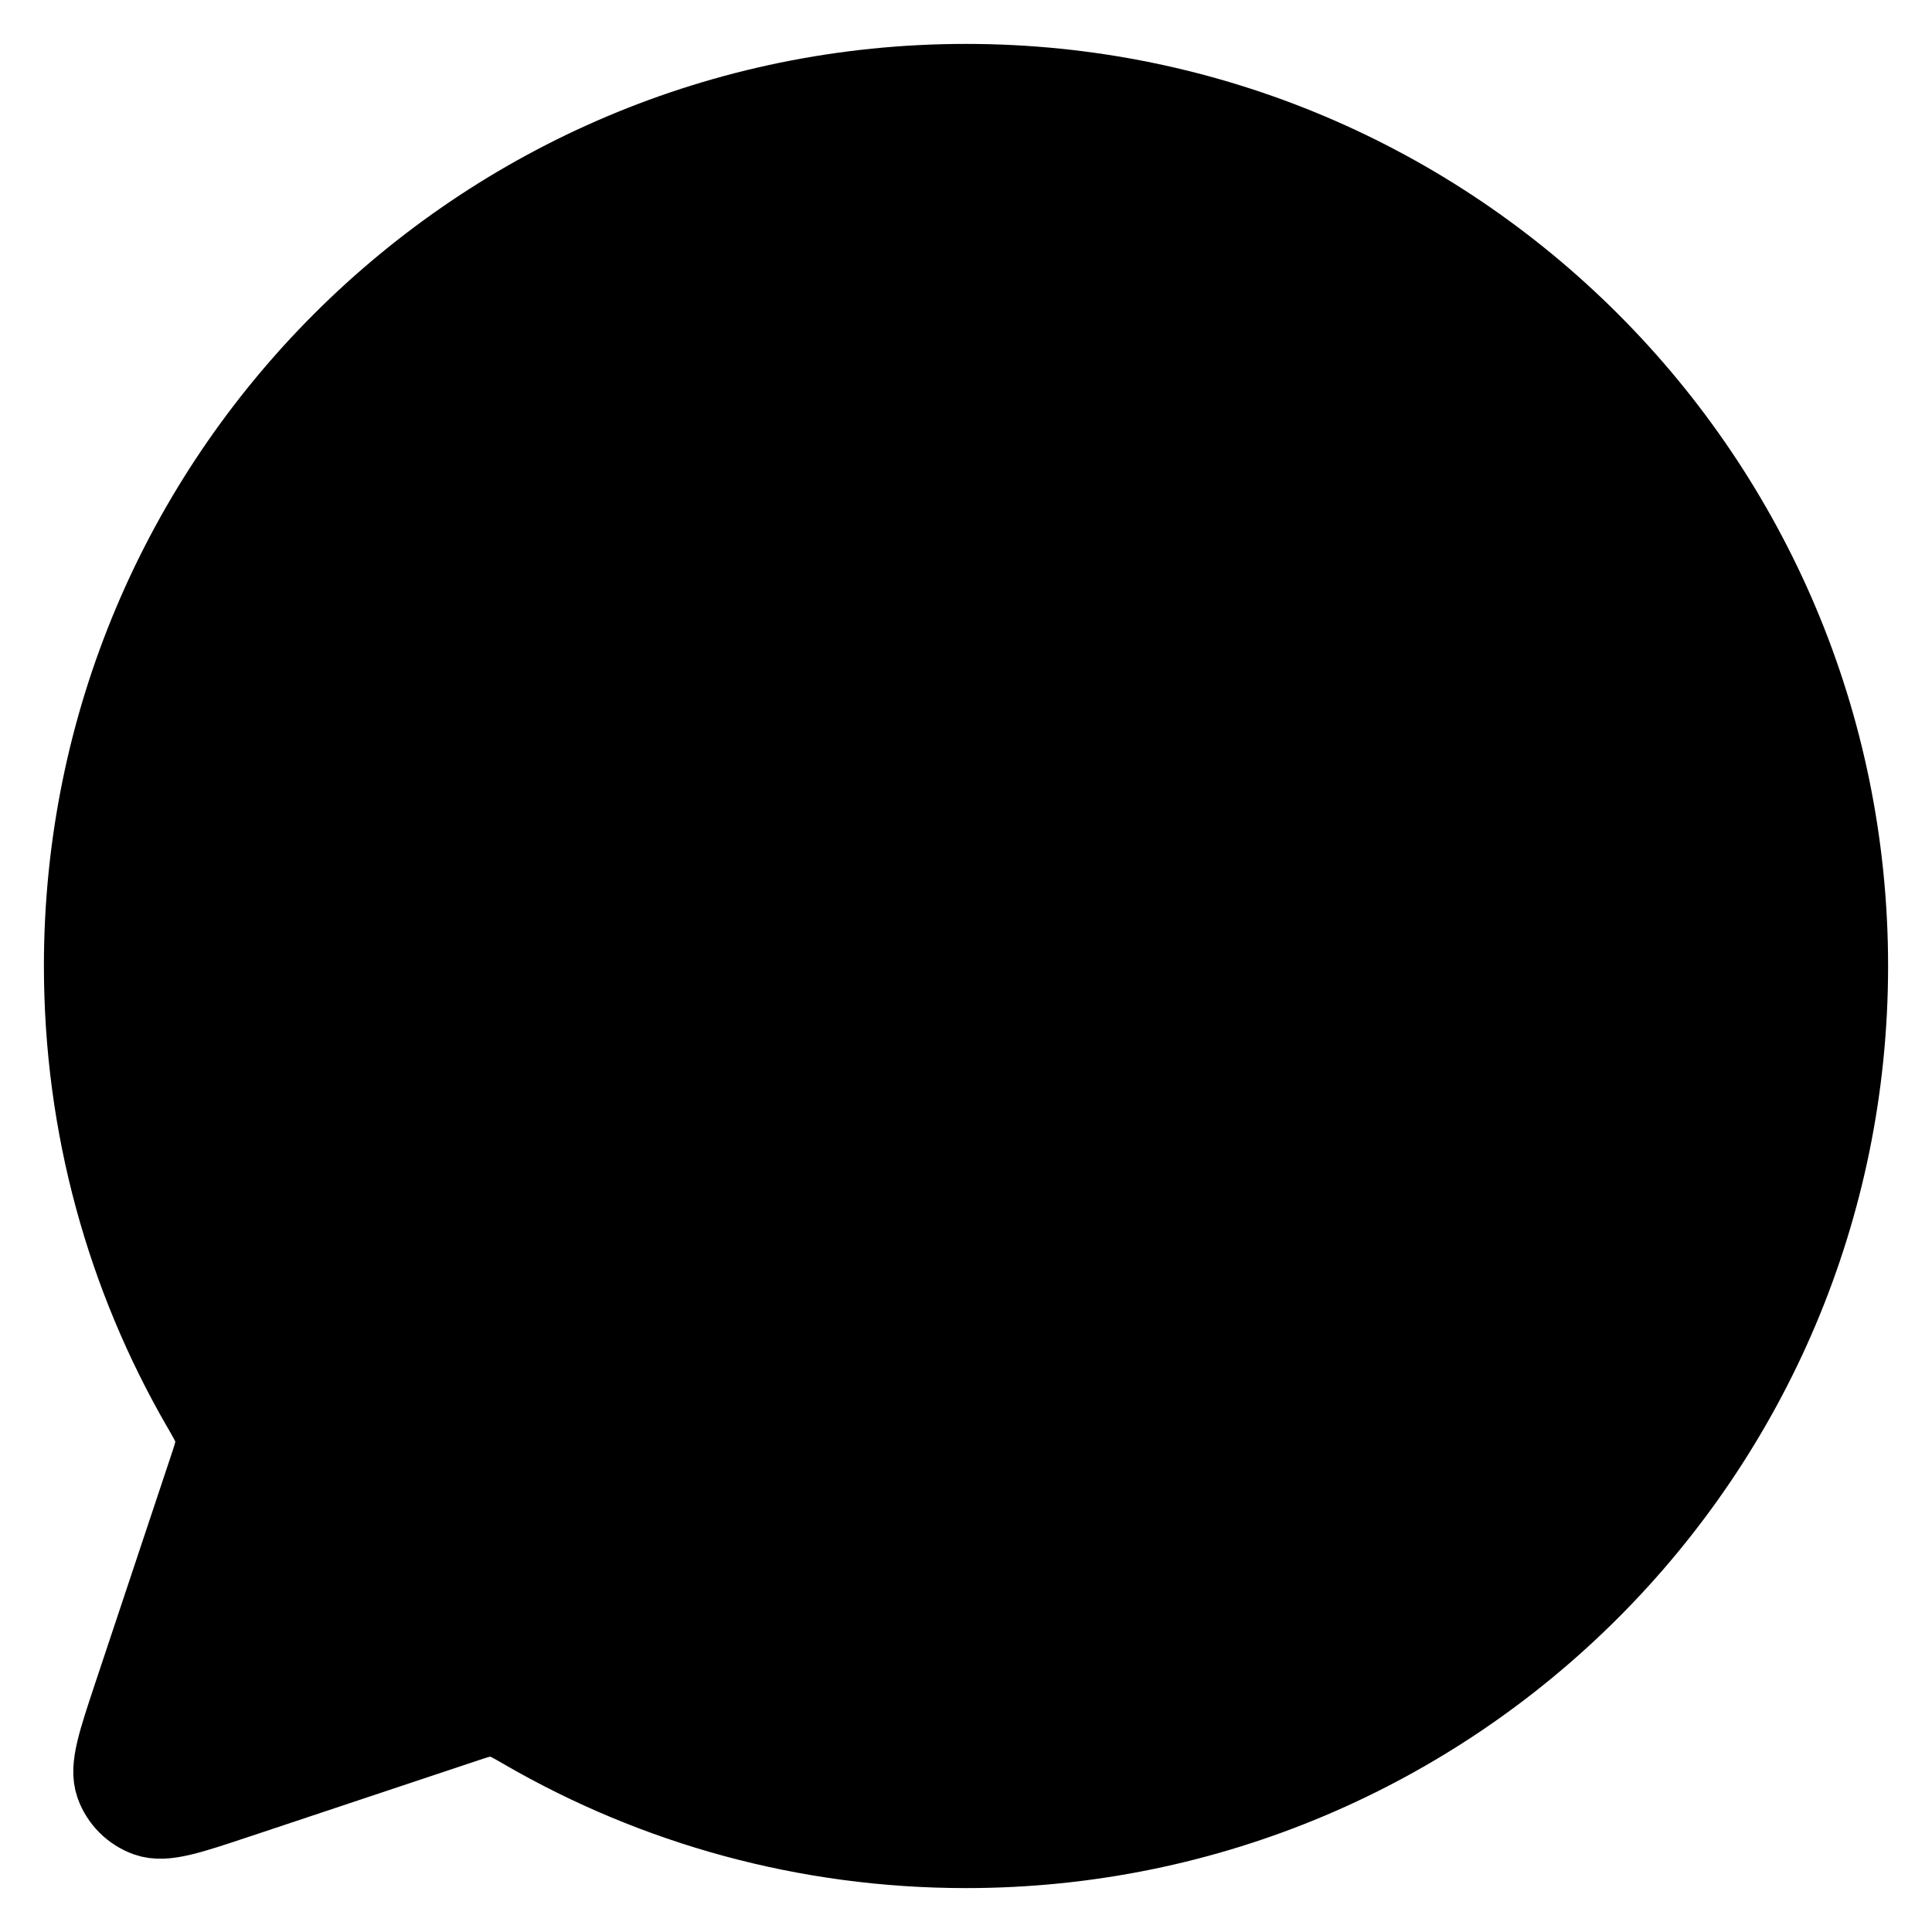
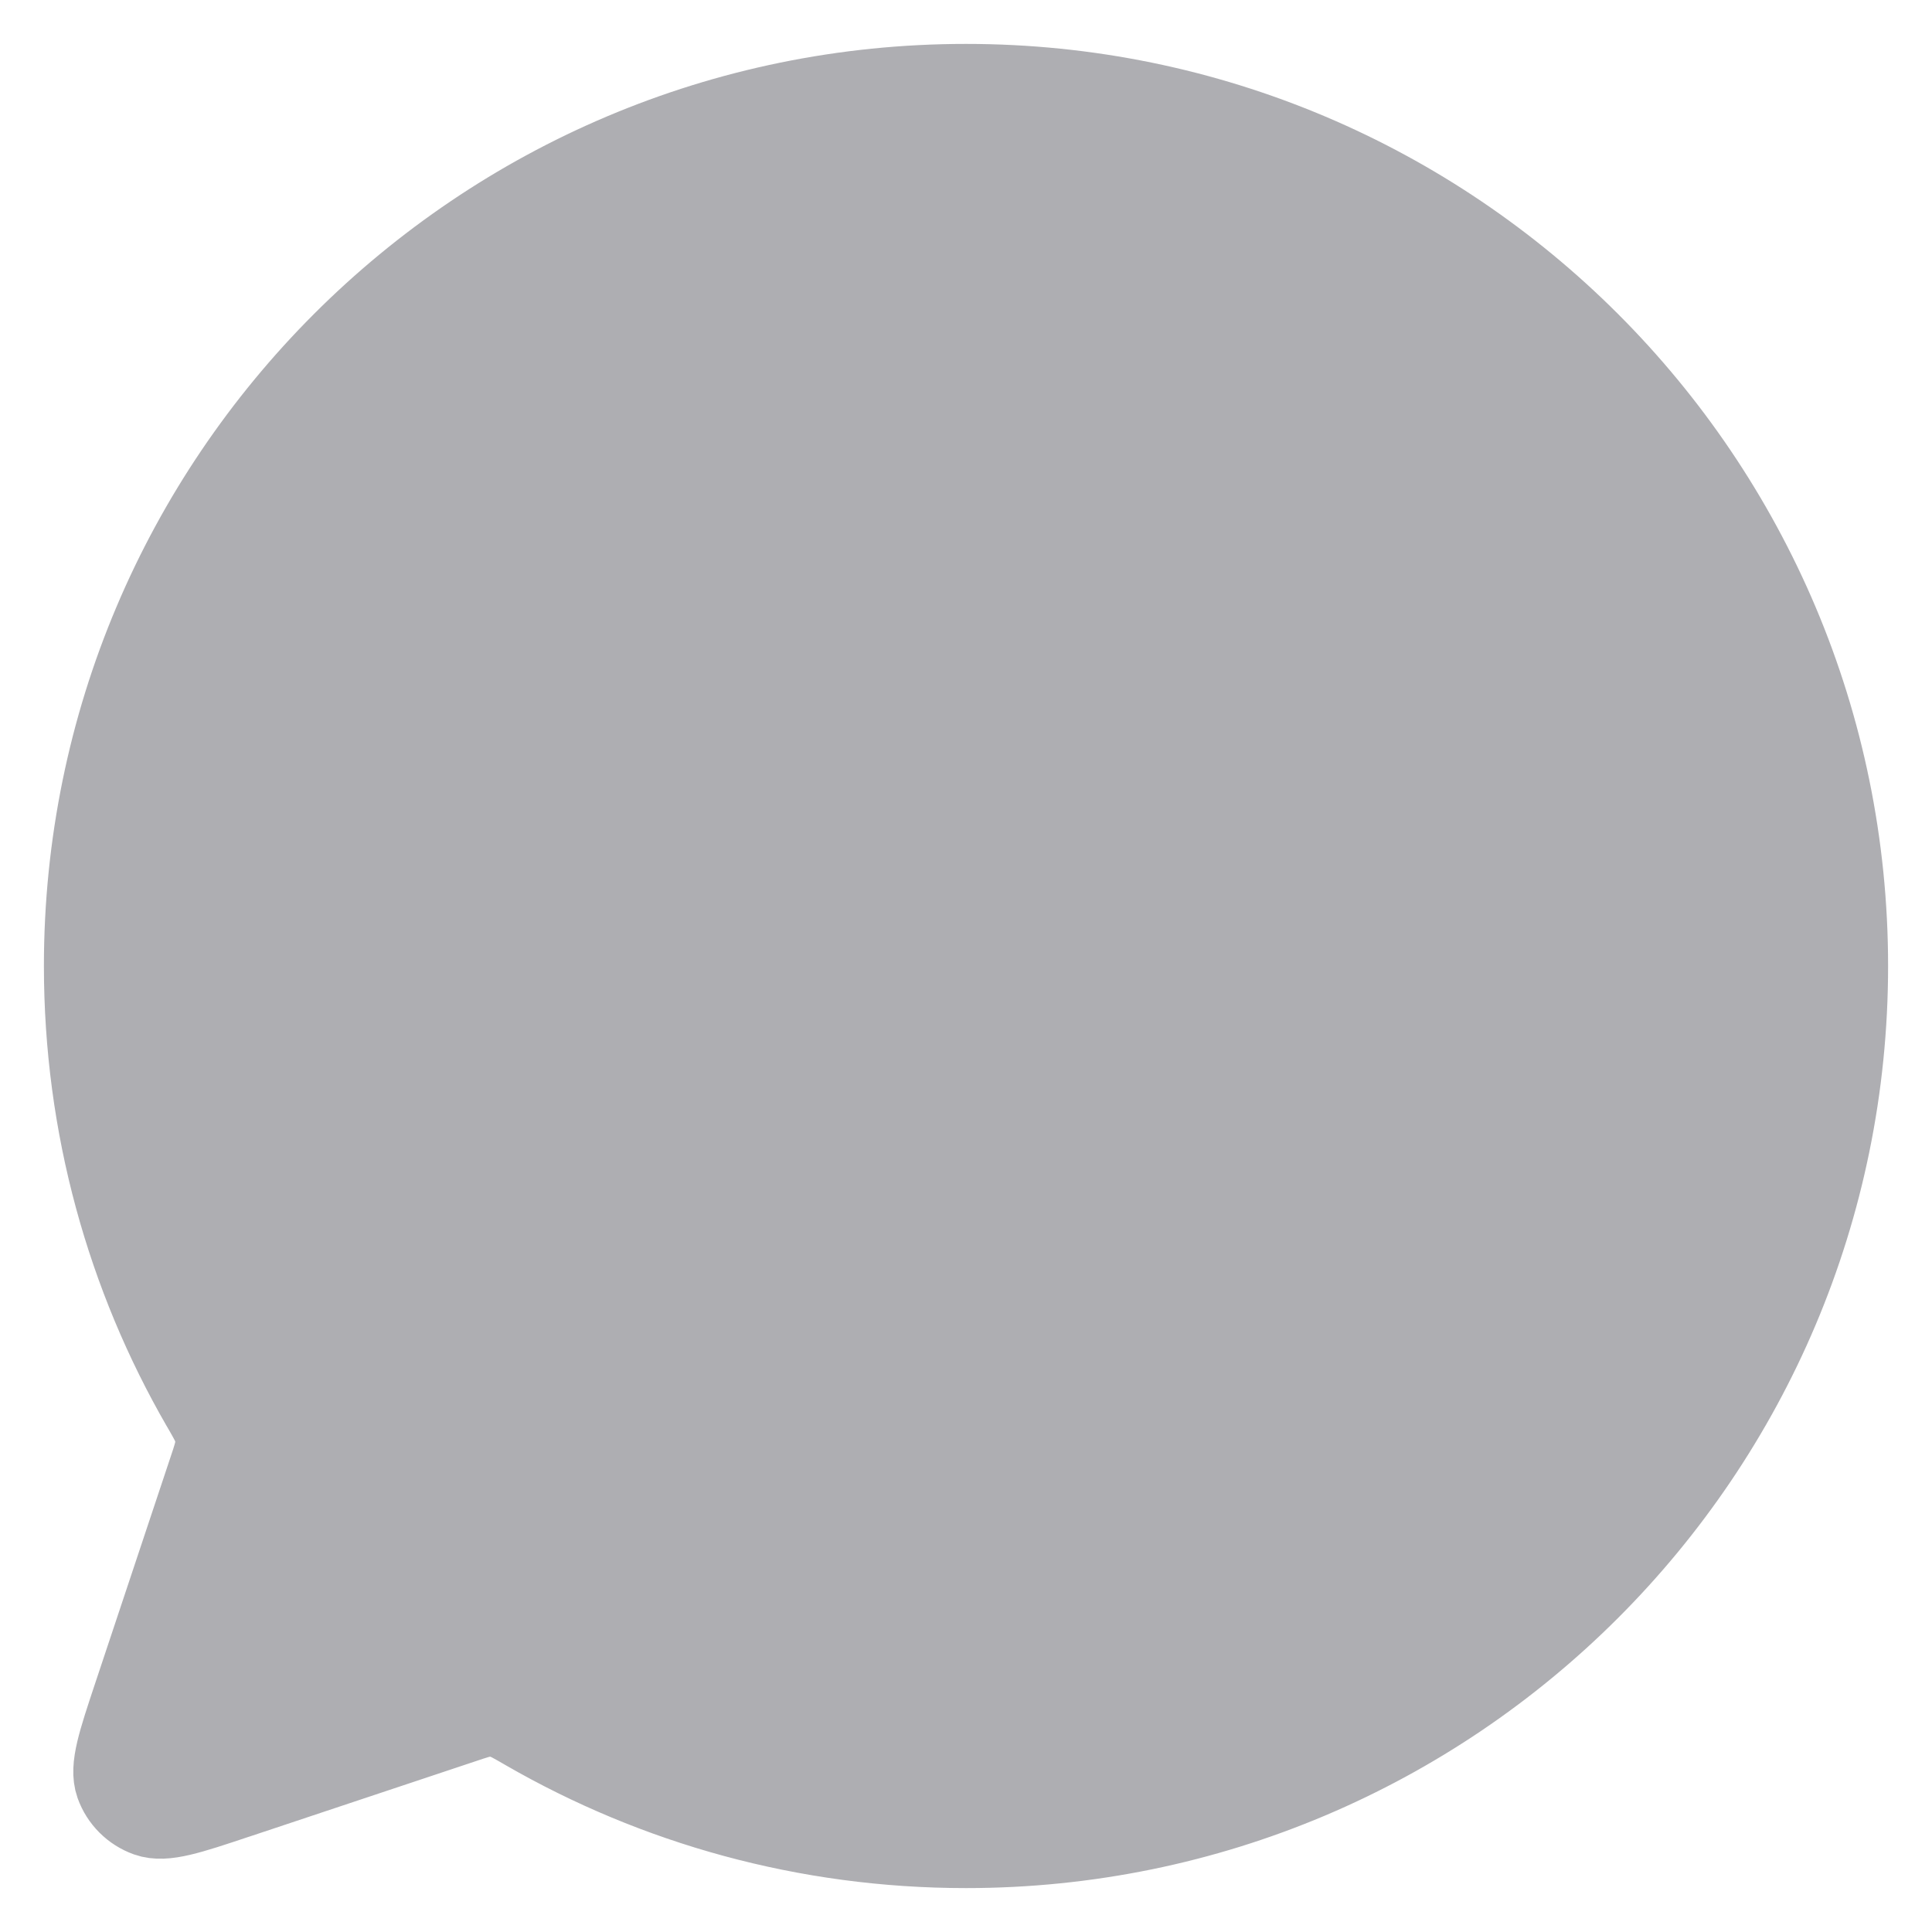
<svg xmlns="http://www.w3.org/2000/svg" width="22" height="22" viewBox="0 0 22 22" fill="currentColor">
-   <path d="M6.011 19.669C7.479 20.515 9.183 21 11 21C16.523 21 21 16.523 21 11C21 5.477 16.523 1 11 1C5.477 1 1 5.477 1 11C1 12.817 1.484 14.521 2.331 15.989L2.335 15.995C2.416 16.136 2.457 16.207 2.476 16.274C2.493 16.338 2.498 16.395 2.494 16.461C2.489 16.531 2.465 16.605 2.416 16.751L1.562 19.314L1.561 19.317C1.381 19.858 1.291 20.128 1.355 20.308C1.411 20.465 1.535 20.589 1.692 20.645C1.872 20.709 2.141 20.62 2.679 20.44L2.686 20.438L5.249 19.584C5.395 19.535 5.469 19.51 5.54 19.505C5.605 19.501 5.662 19.507 5.725 19.524C5.793 19.543 5.864 19.584 6.006 19.666L6.011 19.669Z" fill="currentColor" stroke="currentColor" stroke-linecap="round" stroke-linejoin="round" />
+   <path d="M6.011 19.669C7.479 20.515 9.183 21 11 21C16.523 21 21 16.523 21 11C21 5.477 16.523 1 11 1C5.477 1 1 5.477 1 11C1 12.817 1.484 14.521 2.331 15.989L2.335 15.995C2.416 16.136 2.457 16.207 2.476 16.274C2.493 16.338 2.498 16.395 2.494 16.461C2.489 16.531 2.465 16.605 2.416 16.751L1.562 19.314L1.561 19.317C1.381 19.858 1.291 20.128 1.355 20.308C1.411 20.465 1.535 20.589 1.692 20.645C1.872 20.709 2.141 20.62 2.679 20.44L2.686 20.438L5.249 19.584C5.395 19.535 5.469 19.51 5.54 19.505C5.605 19.501 5.662 19.507 5.725 19.524C5.793 19.543 5.864 19.584 6.006 19.666L6.011 19.669Z" fill="#AEAEB2" stroke="#AEAEB2" stroke-linecap="round" stroke-linejoin="round" />
</svg>
